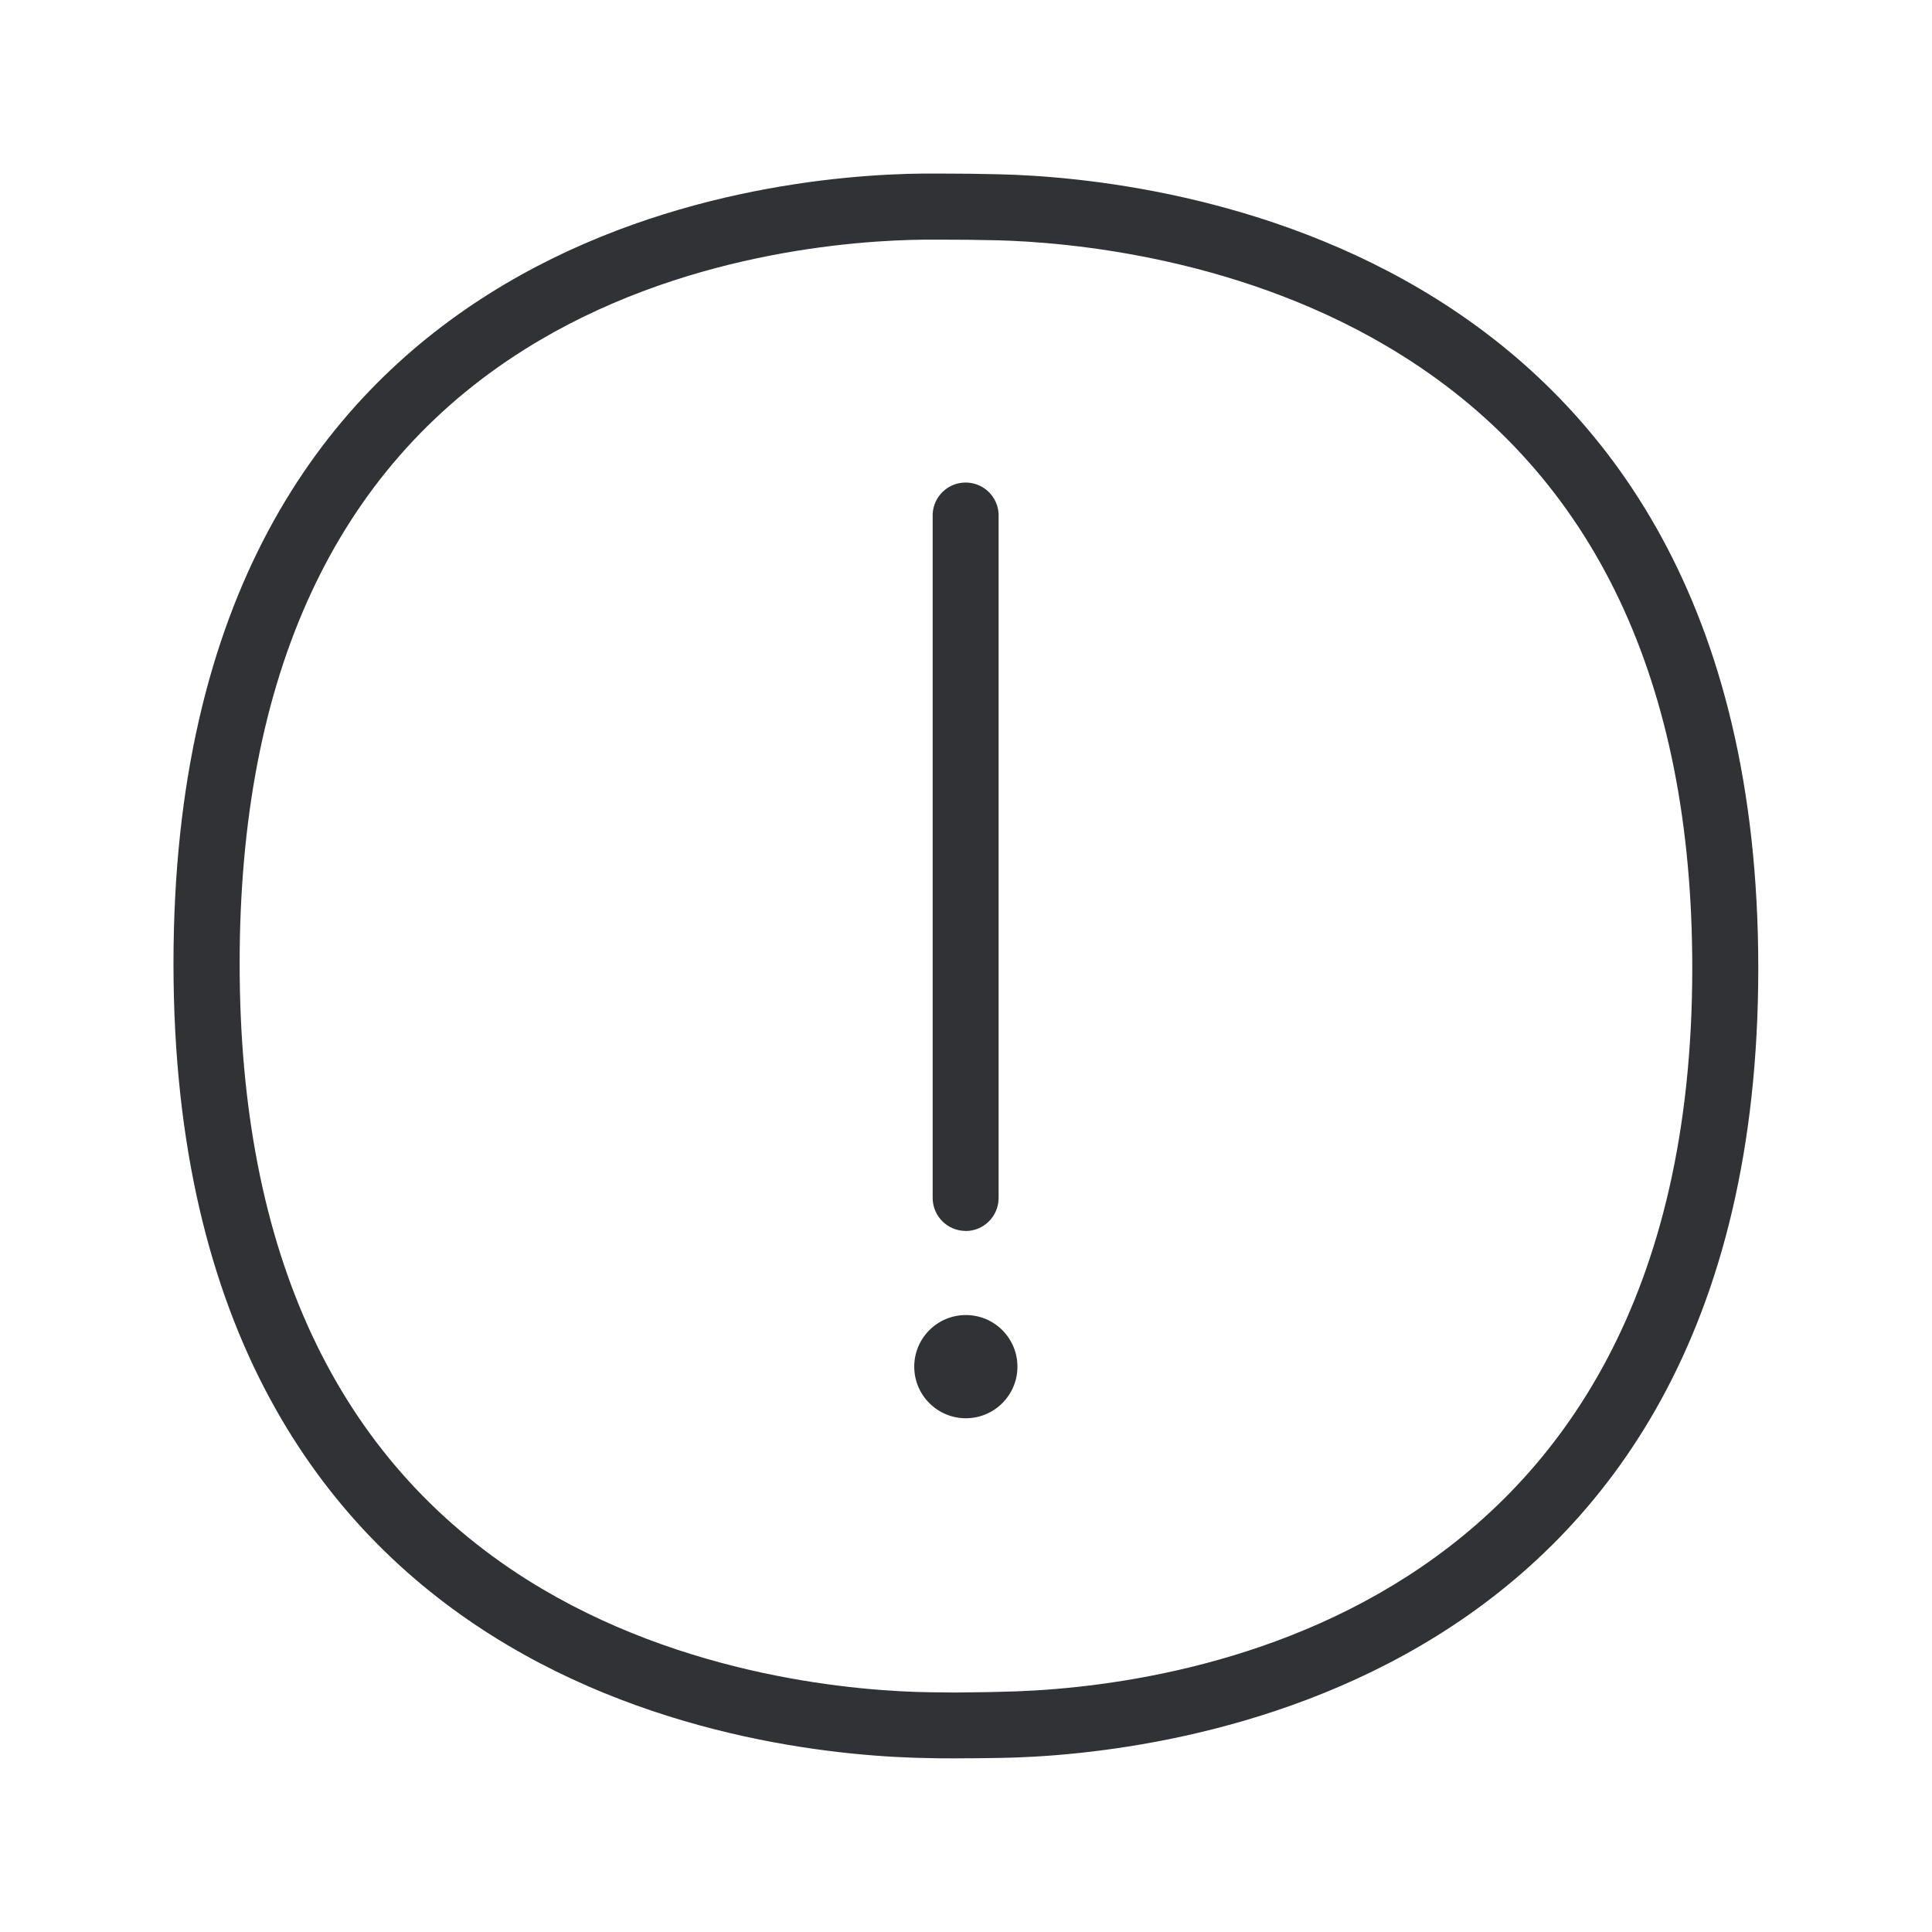
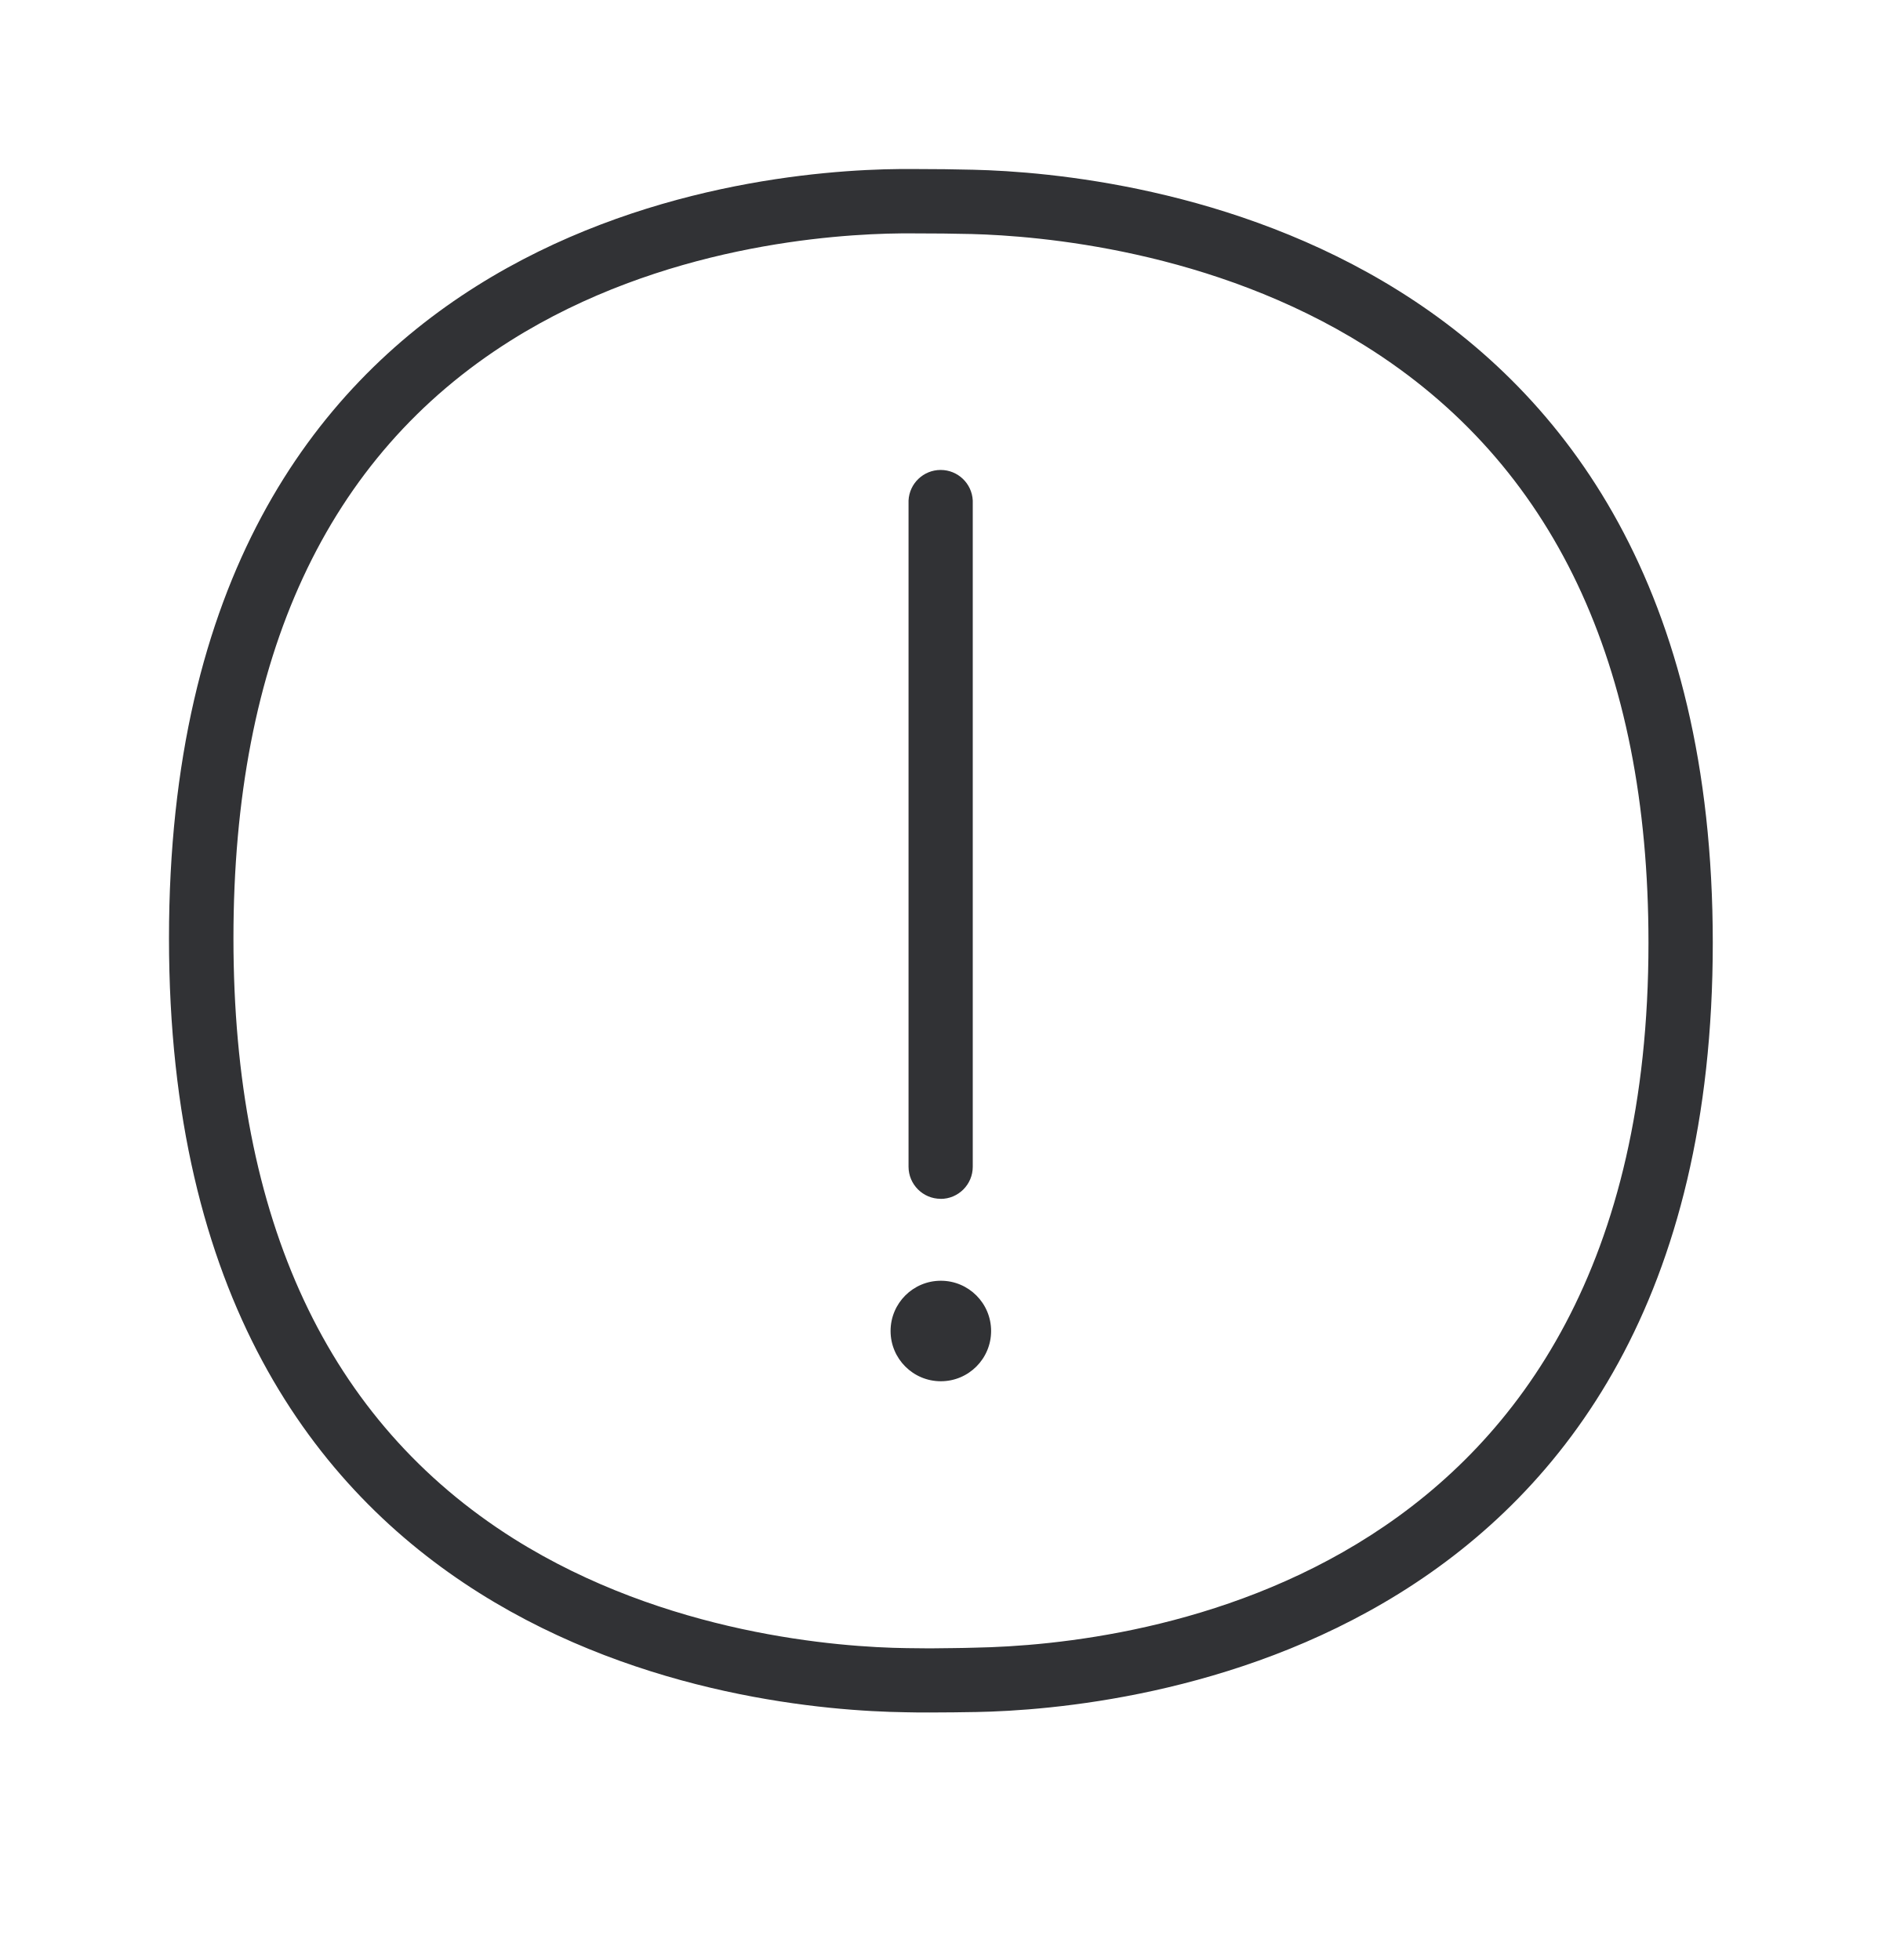
- <svg xmlns="http://www.w3.org/2000/svg" width="24" height="24" viewBox="0 0 24 24">
+ <svg xmlns="http://www.w3.org/2000/svg" width="24" height="25" viewBox="0 0 24 25">
  <path d="M12.434 21.016c2.014-.036 8.588-.795 8.588-8.991 0-3.55-1.213-6.11-3.608-7.611-1.955-1.227-4.163-1.406-5.022-1.429a29.517 29.517 0 00-.723-.008h-.182c-.855.008-3.048.154-4.975 1.367-2.347 1.476-3.535 4.042-3.535 7.625 0 3.588 1.202 6.16 3.571 7.655 1.944 1.224 4.154 1.387 5.014 1.398l.295.003c.201-.003.403-.003.577-.009zM12.41 2.165c1.927.044 9.432.806 9.432 9.86 0 9.072-7.513 9.778-9.393 9.812-.179.003-.386.006-.593.006-.104 0-.208 0-.309-.003-1.977-.028-9.392-.743-9.392-9.871 0-9.118 7.348-9.796 9.322-9.813h.19c.253 0 .516.003.743.009zm-.414 13.126a.41.41 0 01-.41-.41V6.384a.41.41 0 01.819 0v8.499a.41.41 0 01-.41.409zm.002 1.045a.641.641 0 110 1.282.641.641 0 010-1.282z" fill="#313235" fill-rule="nonzero" />
</svg>
